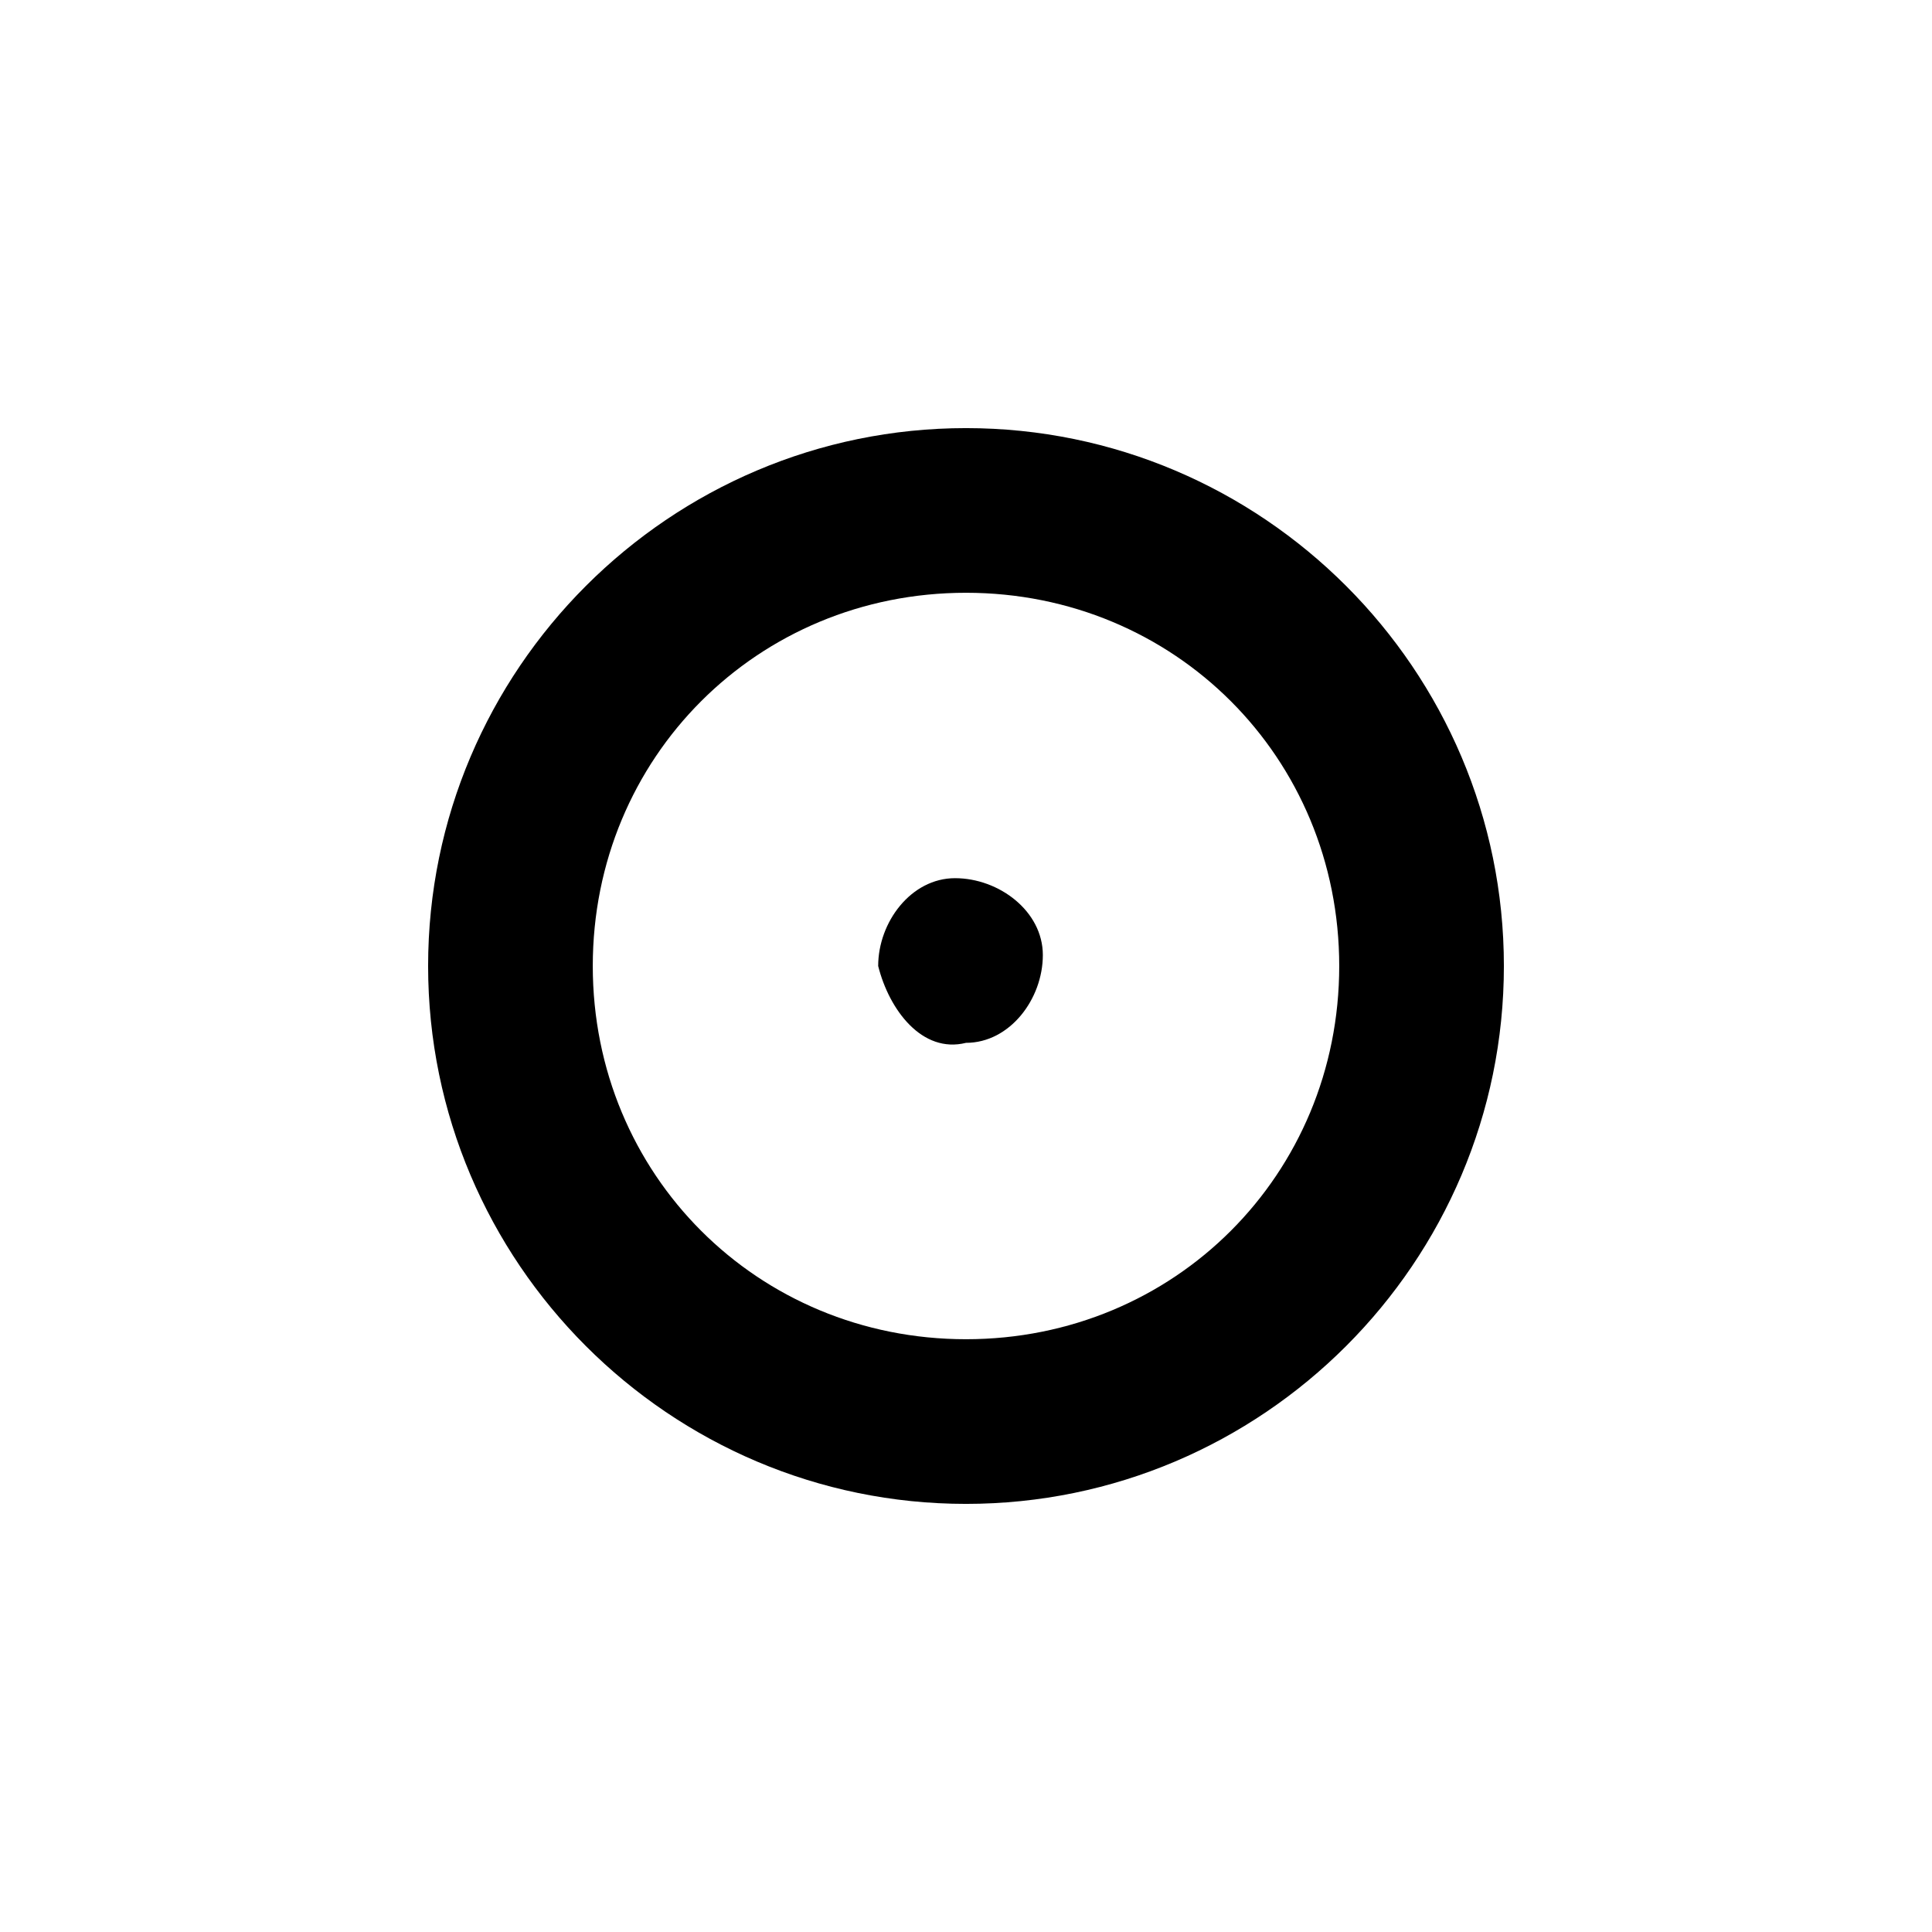
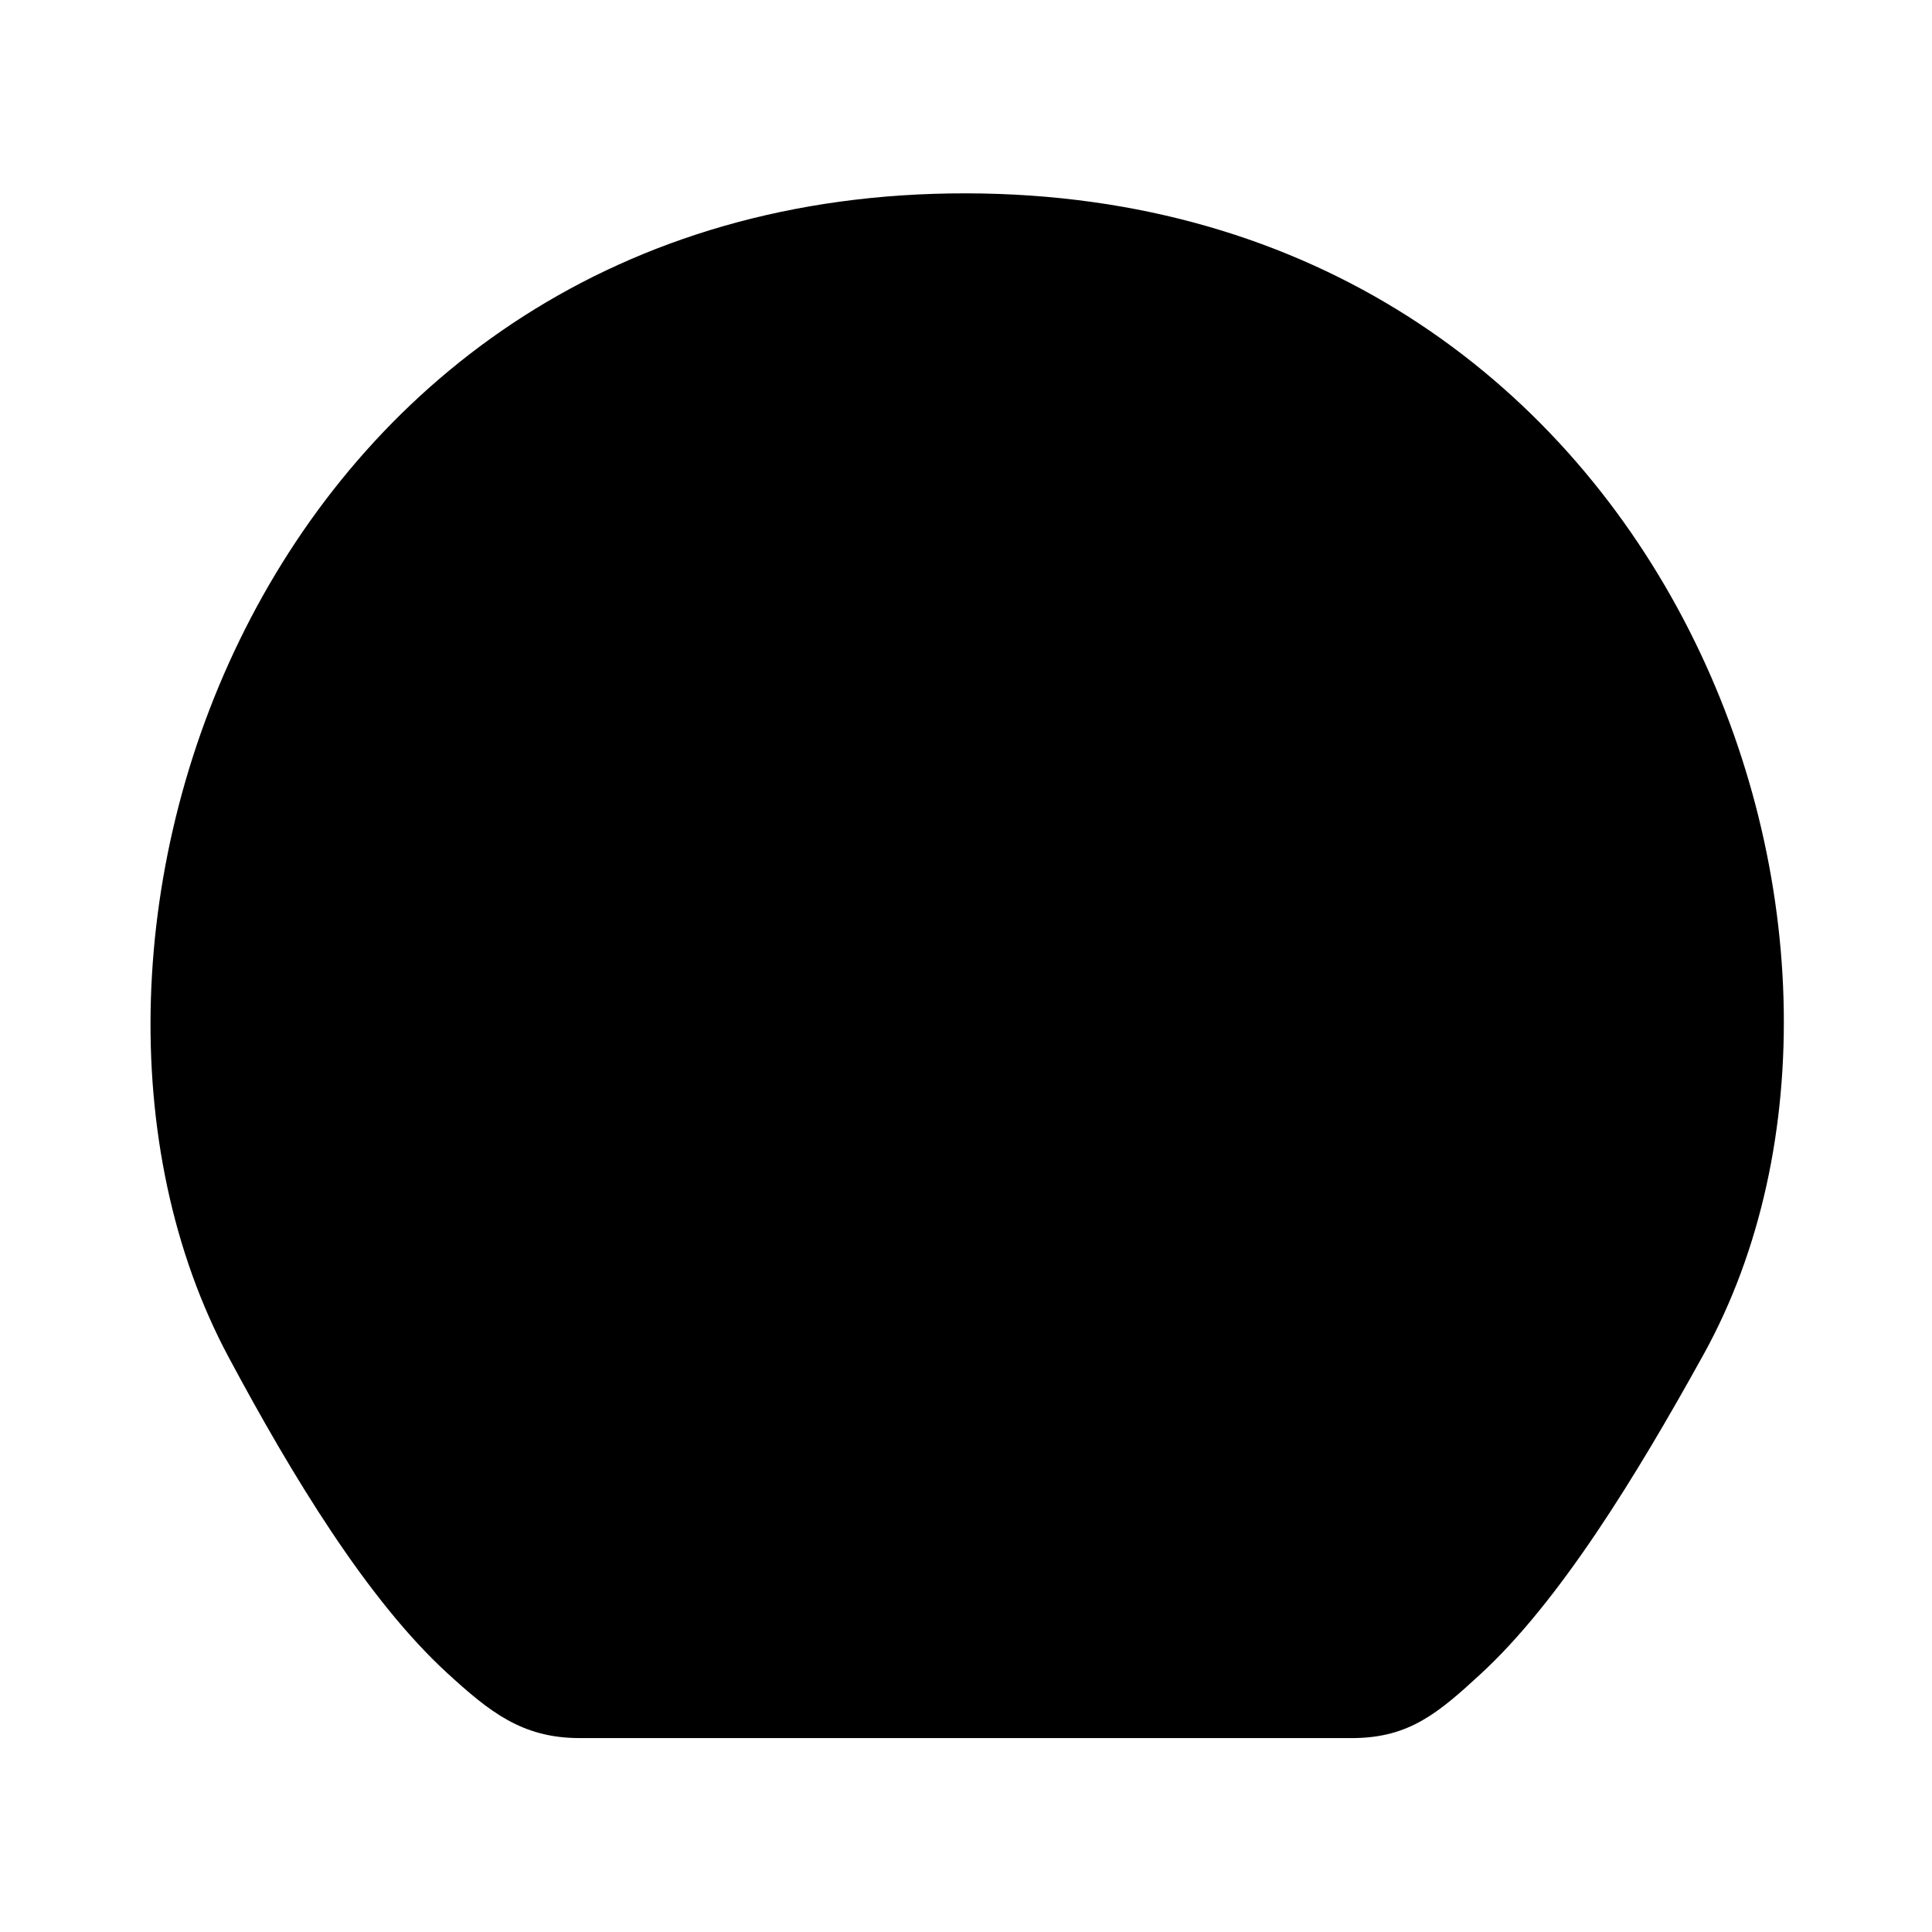
- <svg version="1.1" id="Ebene_1" x="0px" y="0px" viewBox="0 0 17.6 17.6" style="enable-background:new 0 0 17.6 17.6;" xml:space="preserve">
-   <style type="text/css">
- 	.st0{fill:current;stroke-width:current;stroke:current}
- </style>
-   <g id="Grau6">
- </g>
-   <g id="Ebene_1_1_">
-     <g id="Grau2">
-       <path class="st0" d="M8.8,13.7c-2.7,0-4.9-2.2-4.9-4.9s2.2-4.9,4.9-4.9s4.9,2.2,4.9,4.9l0,0C13.7,11.5,11.5,13.7,8.8,13.7z     M8.8,5.4c-1.9,0-3.4,1.5-3.4,3.4s1.5,3.4,3.4,3.4s3.4-1.5,3.4-3.4S10.7,5.4,8.8,5.4z" />
-       <path class="st0" d="M8.8,9.5c0.4,0,0.7-0.4,0.7-0.8S9.1,8,8.7,8S8,8.4,8,8.8C8.1,9.2,8.4,9.6,8.8,9.5L8.8,9.5" />
-     </g>
-   </g>
+ <svg viewBox="0 0 150 150">
+   <path d="m 75.001,15.011 c 54.333,0.075 75.071,57.956 57.265,90.147 -5.278,9.541 -11.206,19.203 -17.345,24.844 -3.204,2.944 -5.479,4.916 -9.858,4.942 H 44.916 c -4.402,-0.025 -6.919,-2.048 -10.189,-5.043 C 28.521,124.217 22.686,114.591 17.752,105.375 0.36,72.885 20.647,14.936 75.001,15.011 Z" />
+   <path d="m 74.887,60.063 c 40.317,0.004 15.542,74.659 15.542,74.659 h -30.008 c 0,0 -25.851,-74.662 14.466,-74.659 z" />
</svg>
